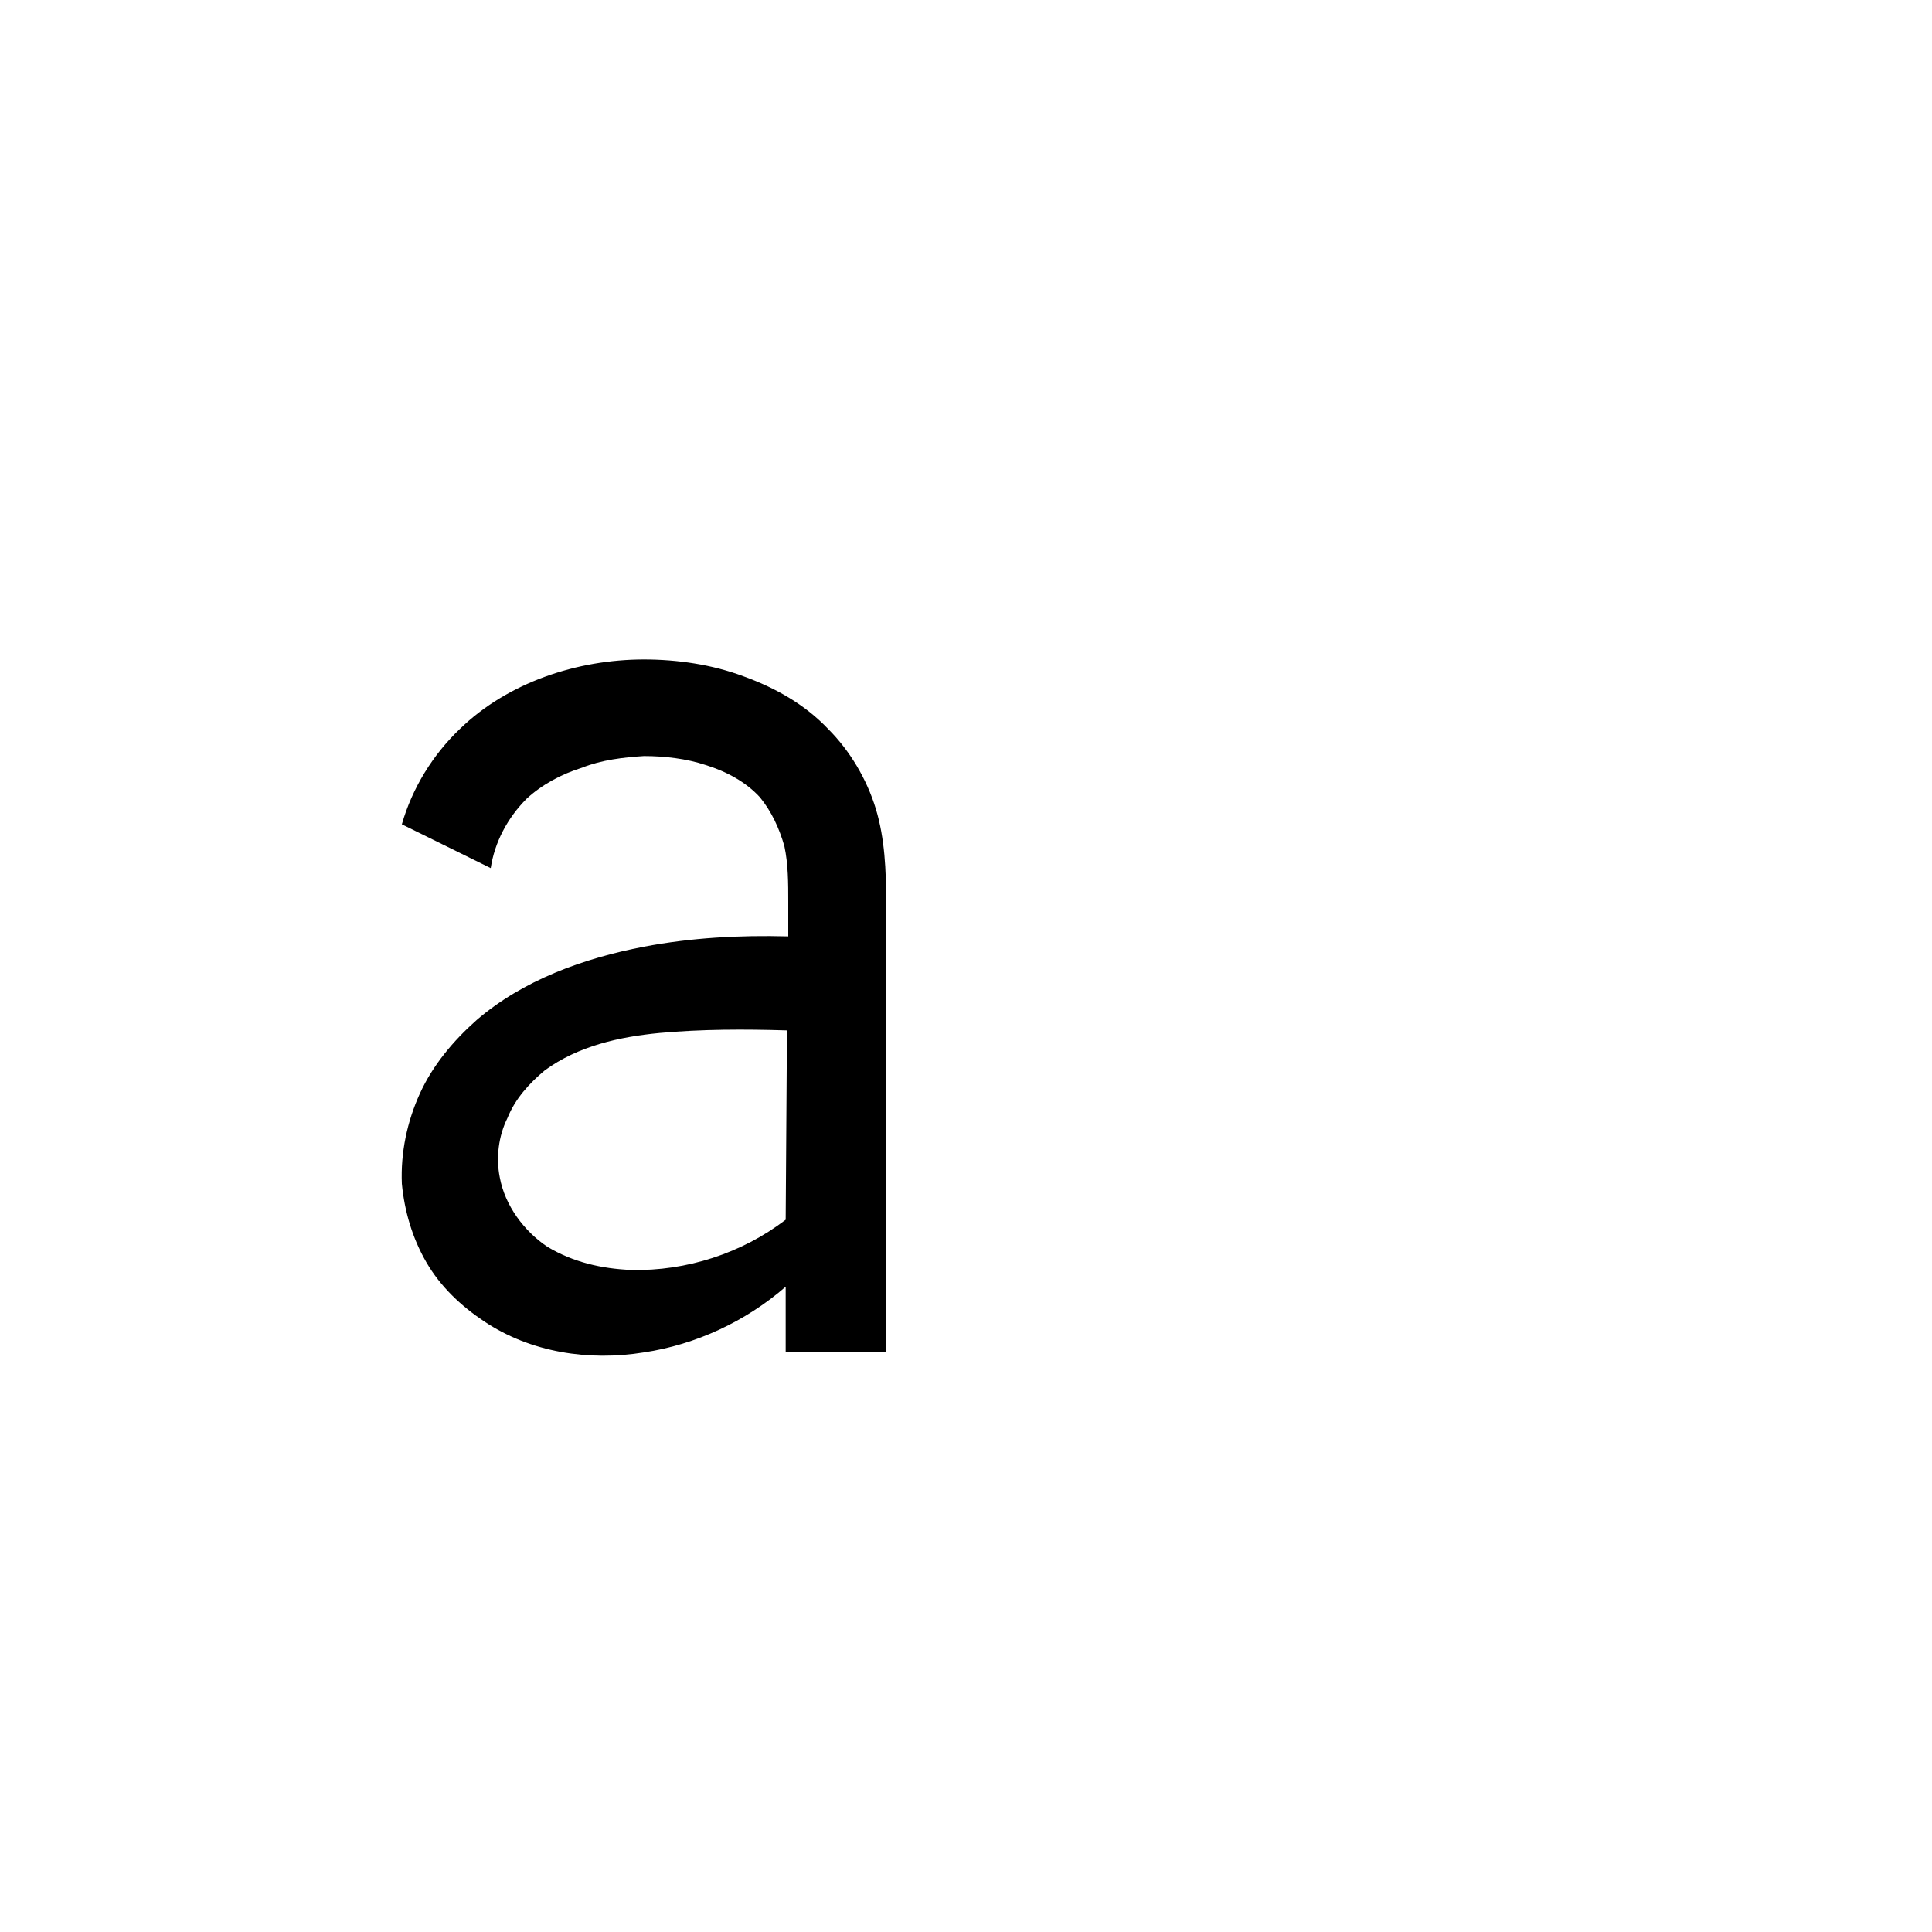
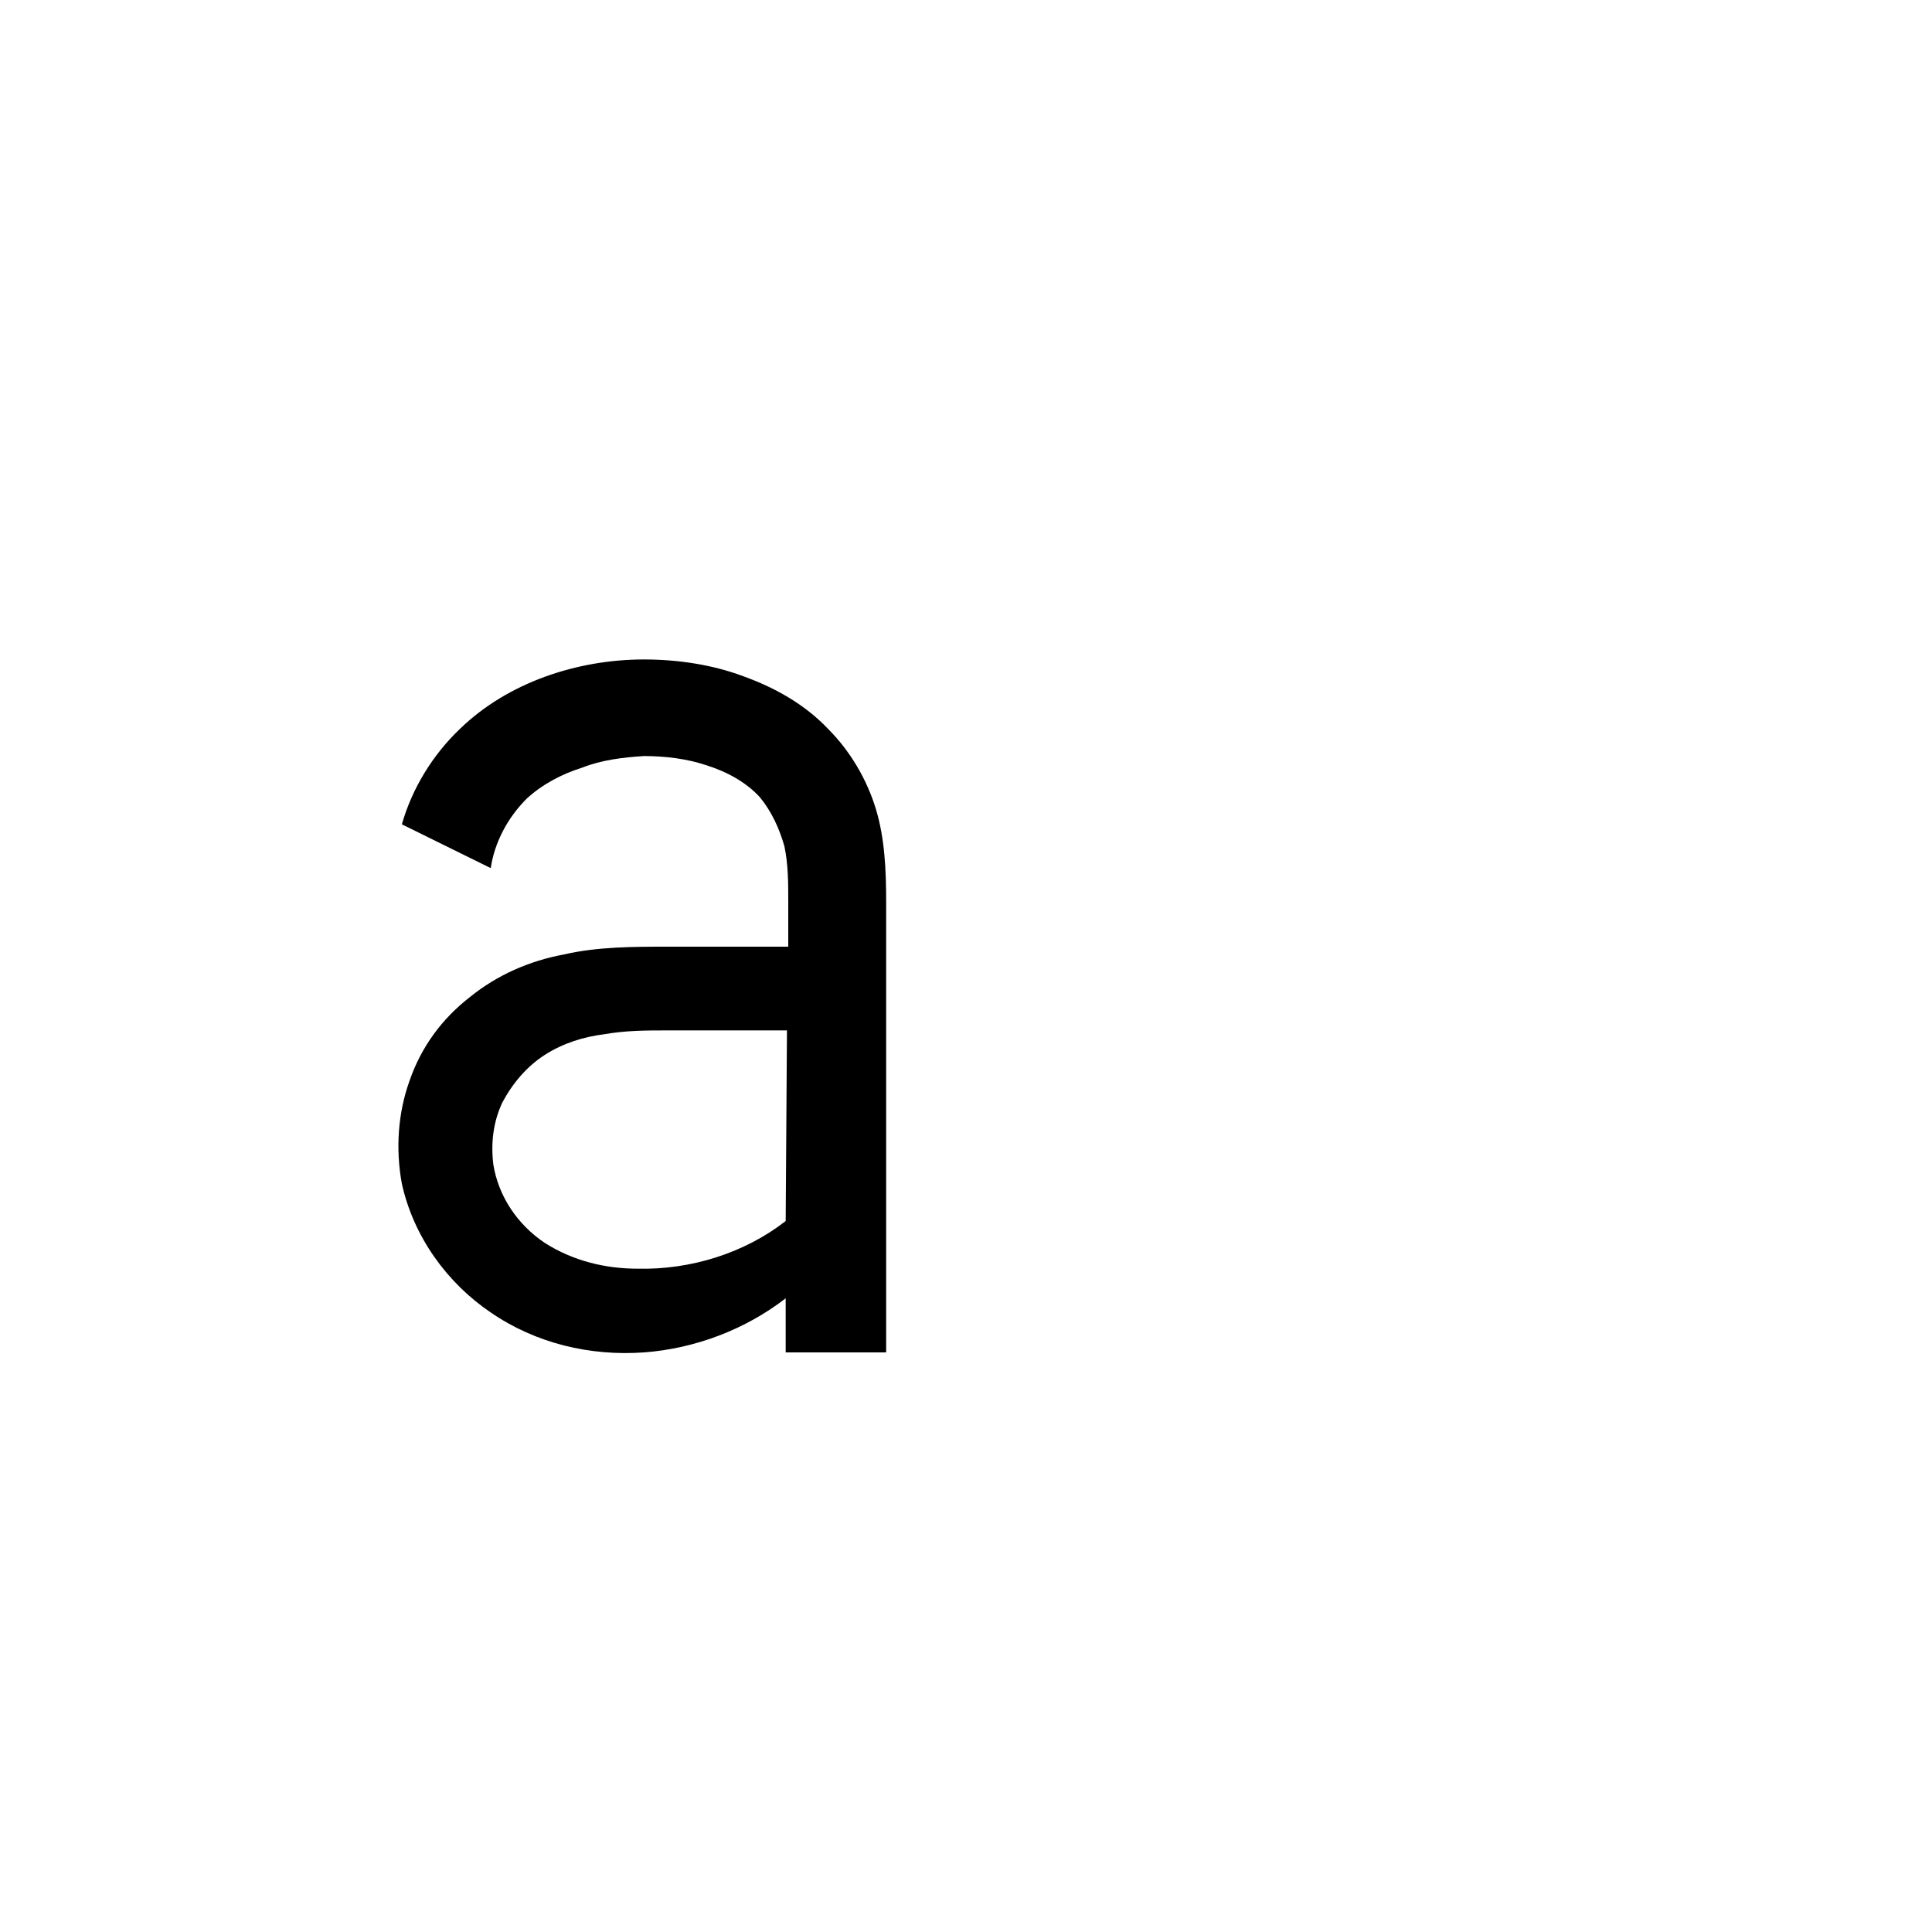
<svg xmlns="http://www.w3.org/2000/svg" viewBox="-0.25 -1.05 1.5 1.5">
-   <path d="M 0.126 -0.024 C 0.108 -0.036  0.092 -0.051  0.081 -0.07 C 0.07 -0.089  0.064 -0.11  0.062 -0.131 C 0.061 -0.155  0.066 -0.179  0.076 -0.201 C 0.086 -0.223  0.102 -0.242  0.12 -0.258 C 0.156 -0.289  0.203 -0.306  0.25 -0.315 C 0.287 -0.322  0.324 -0.324  0.362 -0.323 L 0.362 -0.35 C 0.362 -0.364  0.362 -0.379  0.359 -0.393 C 0.355 -0.407  0.349 -0.42  0.34 -0.431 C 0.329 -0.443  0.314 -0.451  0.298 -0.456 C 0.283 -0.461  0.266 -0.463  0.25 -0.463 C 0.234 -0.462  0.217 -0.46  0.202 -0.454 C 0.186 -0.449  0.171 -0.441  0.159 -0.43 C 0.144 -0.415  0.134 -0.396  0.131 -0.376 L 0.062 -0.41 C 0.07 -0.438  0.086 -0.464  0.107 -0.484 C 0.144 -0.52  0.198 -0.538  0.25 -0.538 C 0.276 -0.538  0.303 -0.534  0.327 -0.525 C 0.352 -0.516  0.375 -0.503  0.393 -0.484 C 0.41 -0.467  0.423 -0.445  0.43 -0.422 C 0.437 -0.399  0.438 -0.374  0.438 -0.35 L 0.438 -0.315 L 0.438 -0.249 L 0.438 -0.21 L 0.438 -0 L 0.36 -0 L 0.36 -0.051 C 0.329 -0.024  0.29 -0.006  0.25 -0 C 0.207 0.007  0.162 -0  0.126 -0.024 Z M 0.24 -0.064 C 0.283 -0.063  0.326 -0.077  0.36 -0.103 L 0.36 -0.103 L 0.361 -0.25 L 0.361 -0.25 C 0.328 -0.251  0.295 -0.251  0.262 -0.248 C 0.231 -0.245  0.199 -0.238  0.173 -0.219 C 0.161 -0.209  0.15 -0.197  0.144 -0.182 C 0.137 -0.168  0.135 -0.151  0.138 -0.136 C 0.142 -0.114  0.157 -0.094  0.175 -0.082 C 0.195 -0.07  0.217 -0.065  0.24 -0.064 Z" fill="black" />
+   <path d="M 0.131 -0.031 C 0.097 -0.054  0.071 -0.09  0.062 -0.131 C 0.057 -0.158  0.059 -0.186  0.068 -0.211 C 0.077 -0.237  0.093 -0.259  0.115 -0.276 C 0.136 -0.293  0.161 -0.304  0.188 -0.309 C 0.214 -0.315  0.242 -0.315  0.269 -0.315 L 0.269 -0.315 L 0.362 -0.315 L 0.362 -0.35 C 0.362 -0.364  0.362 -0.379  0.359 -0.393 C 0.355 -0.407  0.349 -0.42  0.34 -0.431 C 0.329 -0.443  0.314 -0.451  0.298 -0.456 C 0.283 -0.461  0.266 -0.463  0.25 -0.463 C 0.234 -0.462  0.217 -0.46  0.202 -0.454 C 0.186 -0.449  0.171 -0.441  0.159 -0.43 C 0.144 -0.415  0.134 -0.396  0.131 -0.376 L 0.062 -0.41 C 0.07 -0.438  0.086 -0.464  0.107 -0.484 C 0.144 -0.52  0.198 -0.538  0.25 -0.538 C 0.276 -0.538  0.303 -0.534  0.327 -0.525 C 0.352 -0.516  0.375 -0.503  0.393 -0.484 C 0.41 -0.467  0.423 -0.445  0.43 -0.422 C 0.437 -0.399  0.438 -0.374  0.438 -0.35 L 0.438 -0.315 L 0.438 -0.25 L 0.438 -0.21 C 0.438 -0.205  0.438 -0.199  0.438 -0.194 L 0.438 -0 L 0.36 -0 L 0.36 -0.042 C 0.329 -0.018  0.29 -0.003  0.25 -0 C 0.208 0.003  0.166 -0.007  0.131 -0.031 Z M 0.245 -0.065 C 0.286 -0.064  0.328 -0.077  0.36 -0.102 L 0.361 -0.25 L 0.269 -0.25 C 0.252 -0.25  0.236 -0.25  0.219 -0.247 C 0.203 -0.245  0.187 -0.24  0.173 -0.231 C 0.159 -0.222  0.148 -0.209  0.14 -0.194 C 0.133 -0.179  0.131 -0.163  0.133 -0.146 C 0.137 -0.121  0.152 -0.099  0.173 -0.085 C 0.195 -0.071  0.22 -0.065  0.245 -0.065 Z" fill="black" />
</svg>
